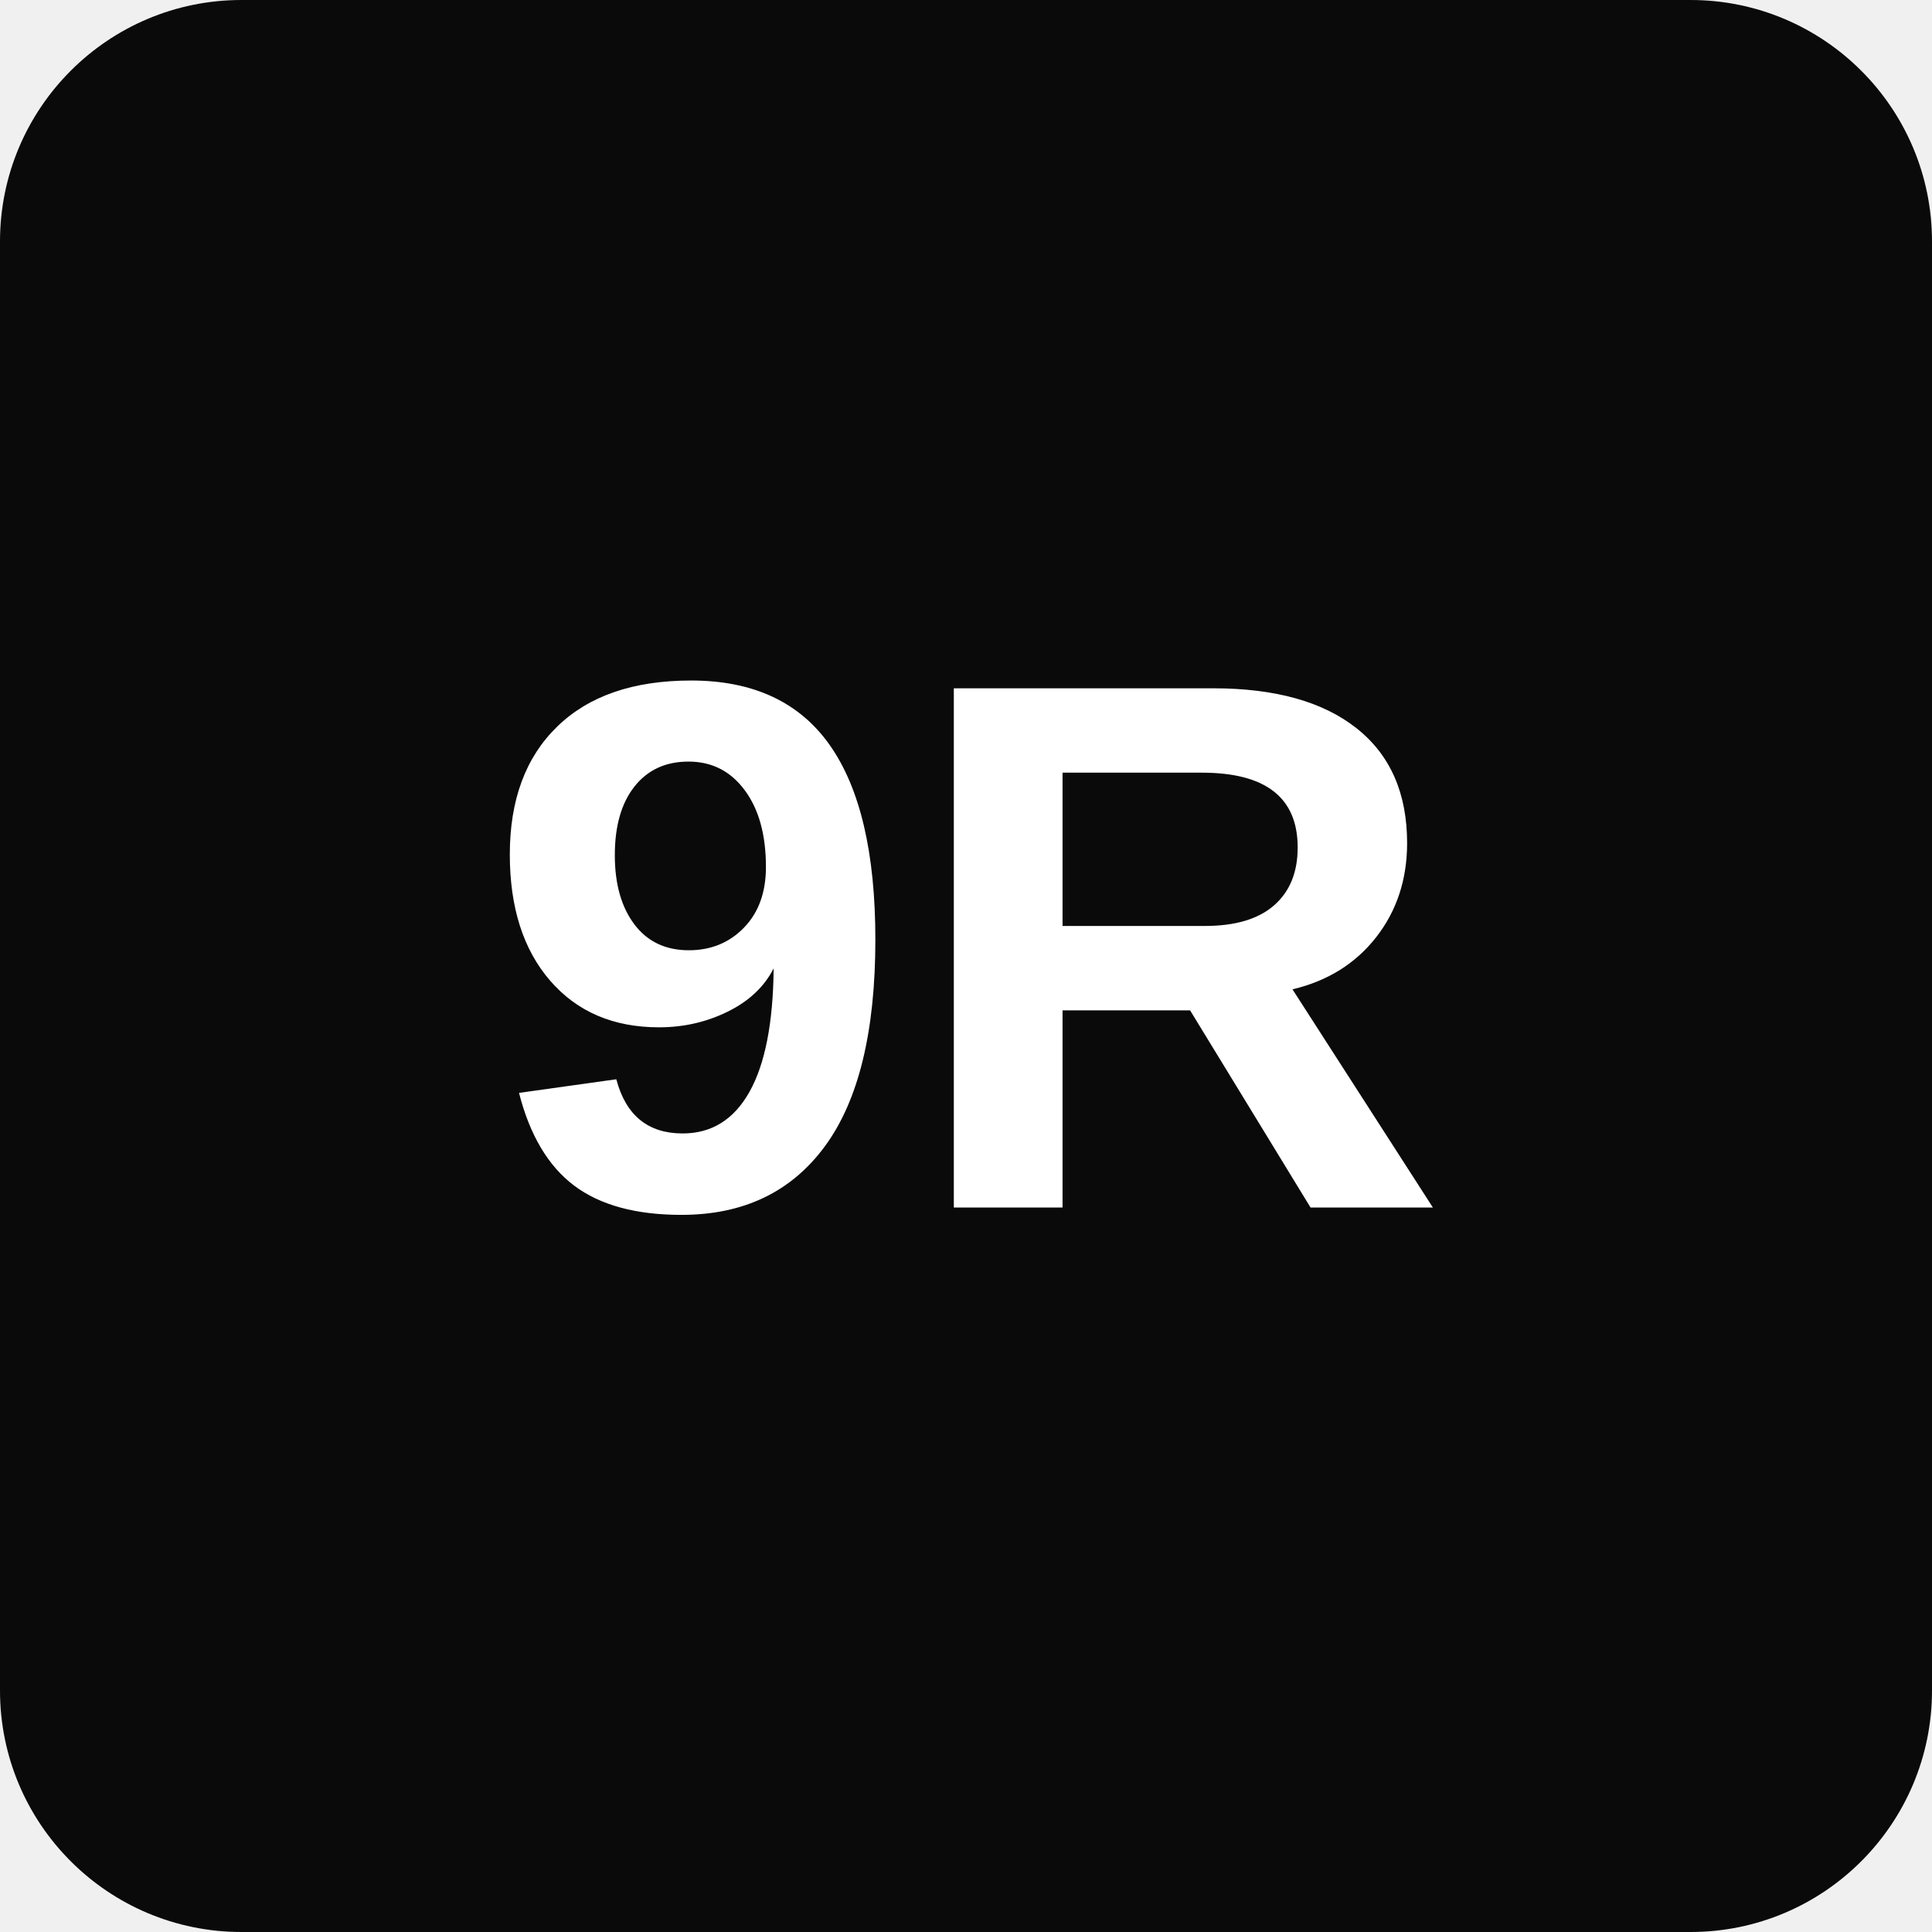
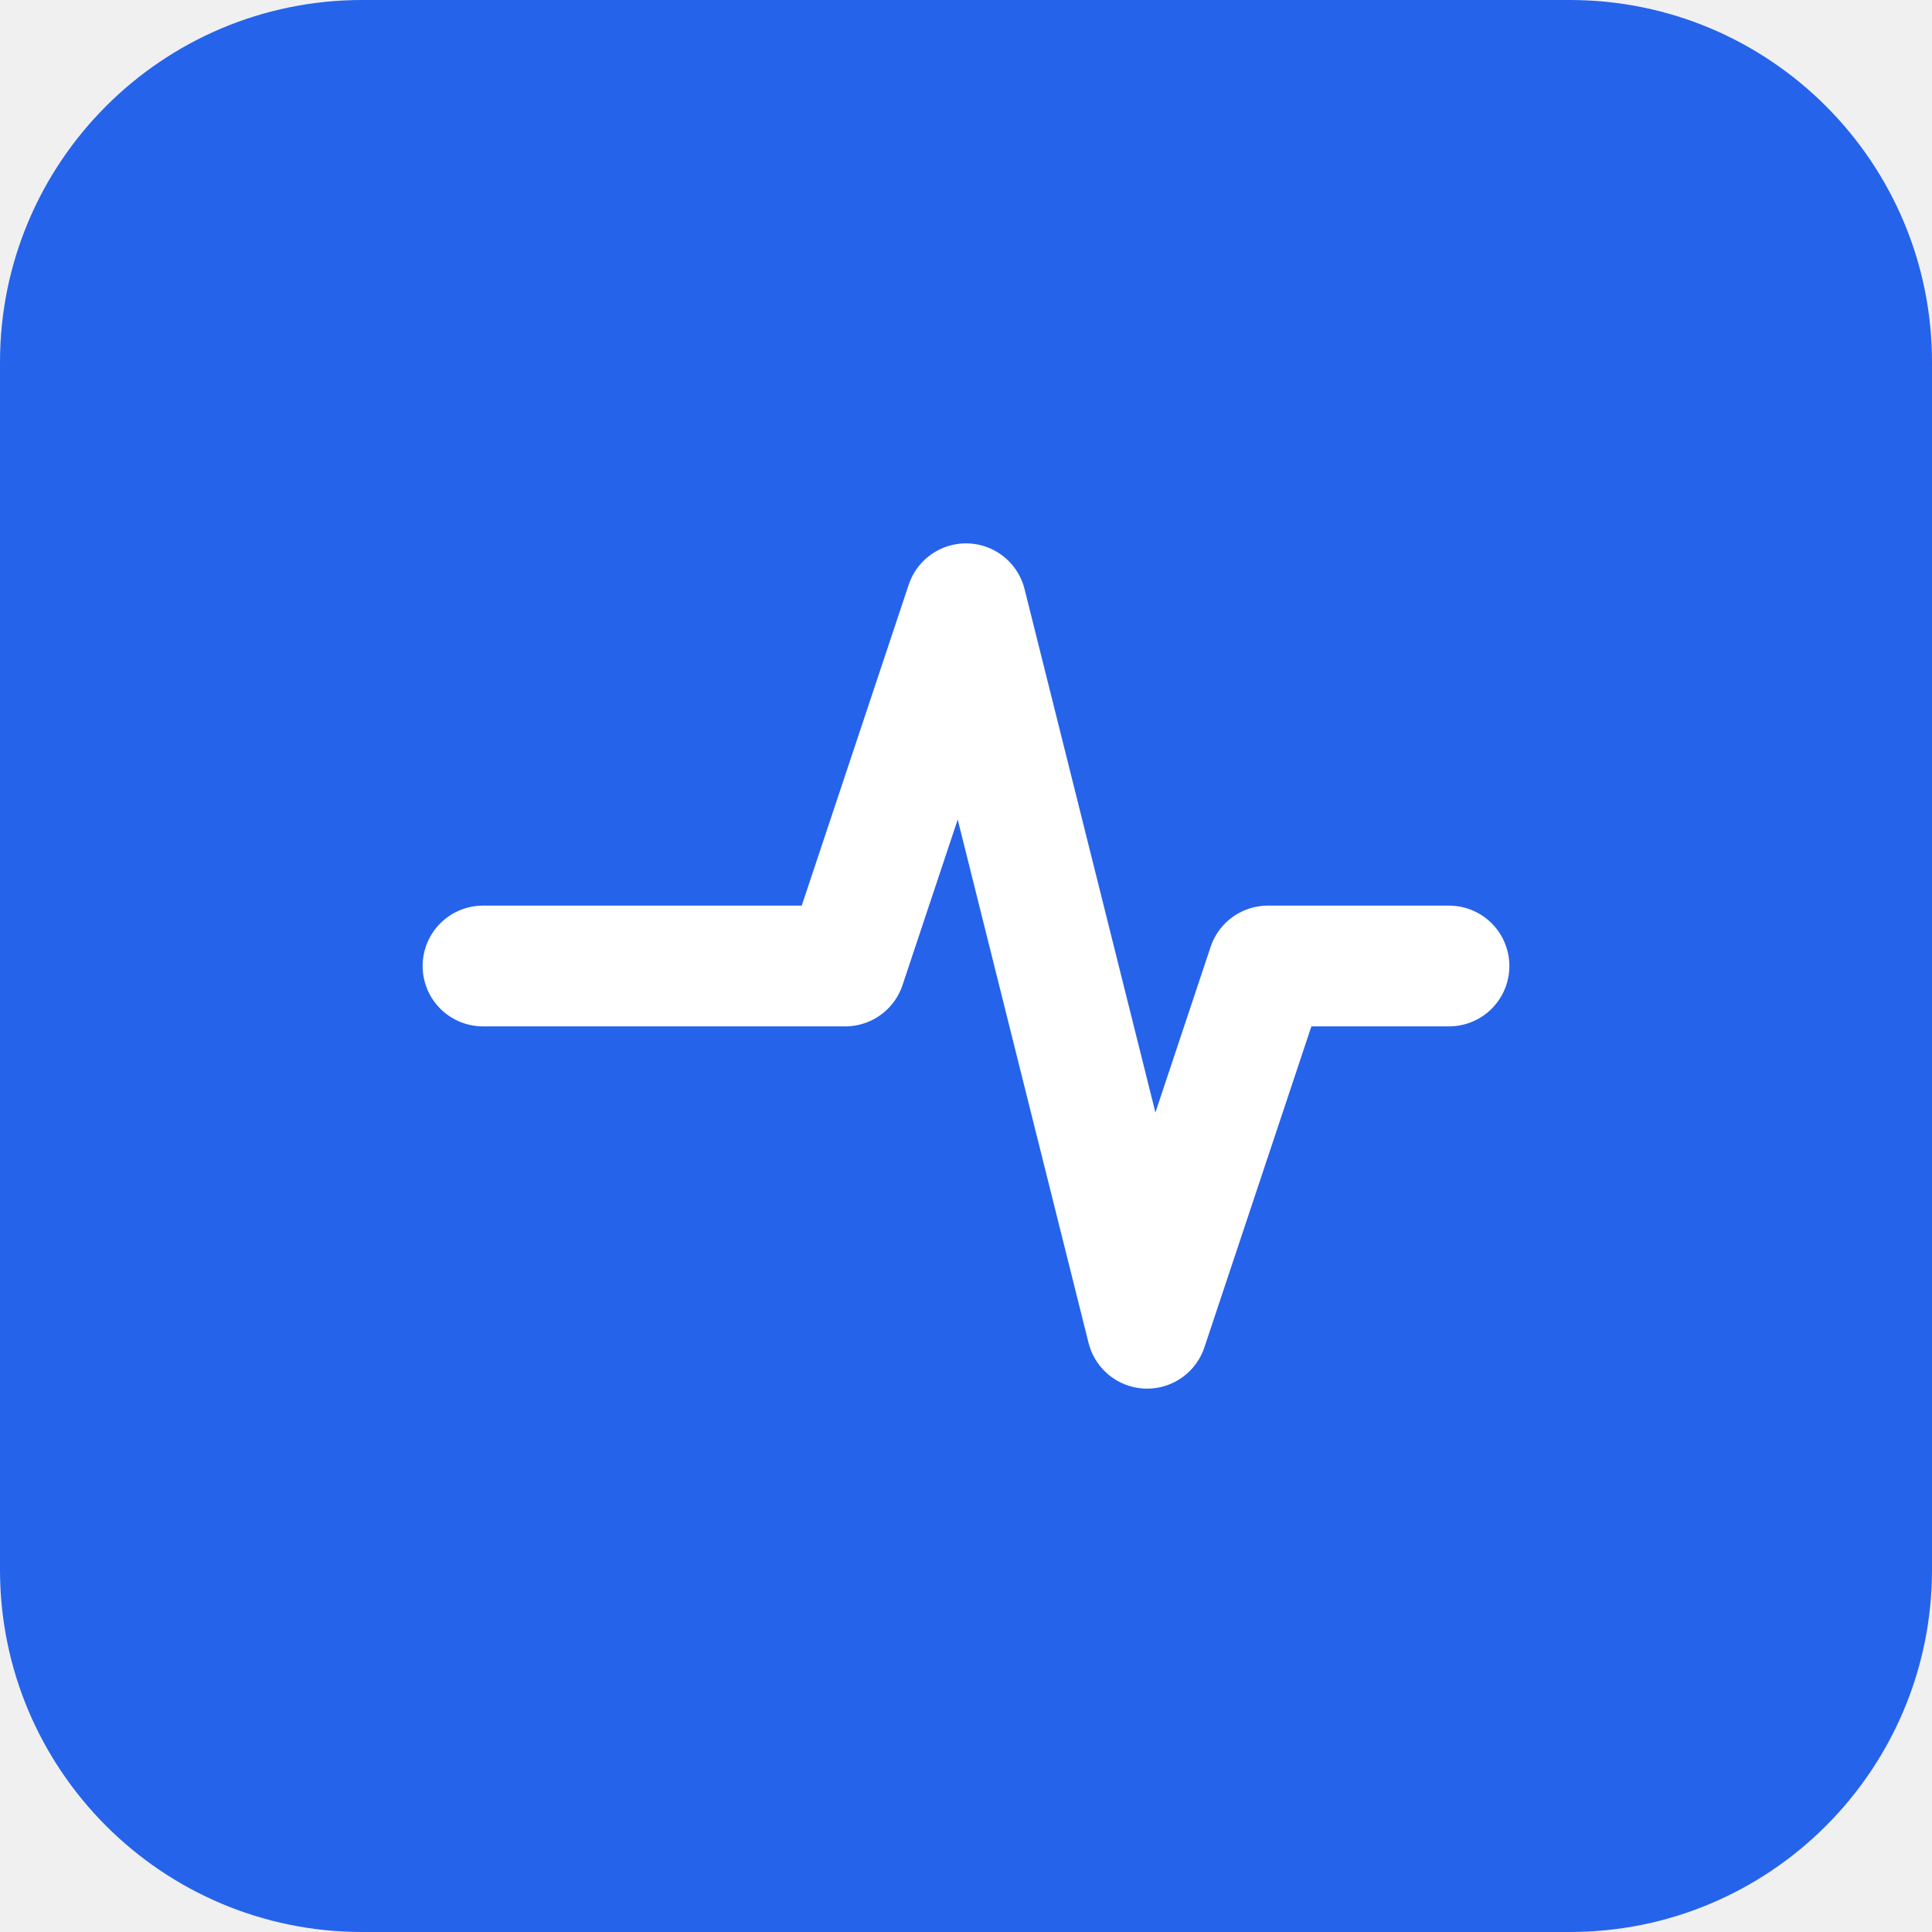
<svg xmlns="http://www.w3.org/2000/svg" width="512" height="512" viewBox="0 0 512 512">
-   <rect width="512" height="512" rx="64" fill="#0a0a0a" />
-   <text x="256" y="320" font-family="Arial, sans-serif" font-size="200" font-weight="bold" fill="#ffffff" text-anchor="middle">9R</text>
+   <rect width="512" height="512" rx="96" fill="#2563EB" />
+   <path d="M128 256h96l32-96 48 192 32-96h48" stroke="white" stroke-width="32" stroke-linecap="round" stroke-linejoin="round" fill="none" />
</svg>
